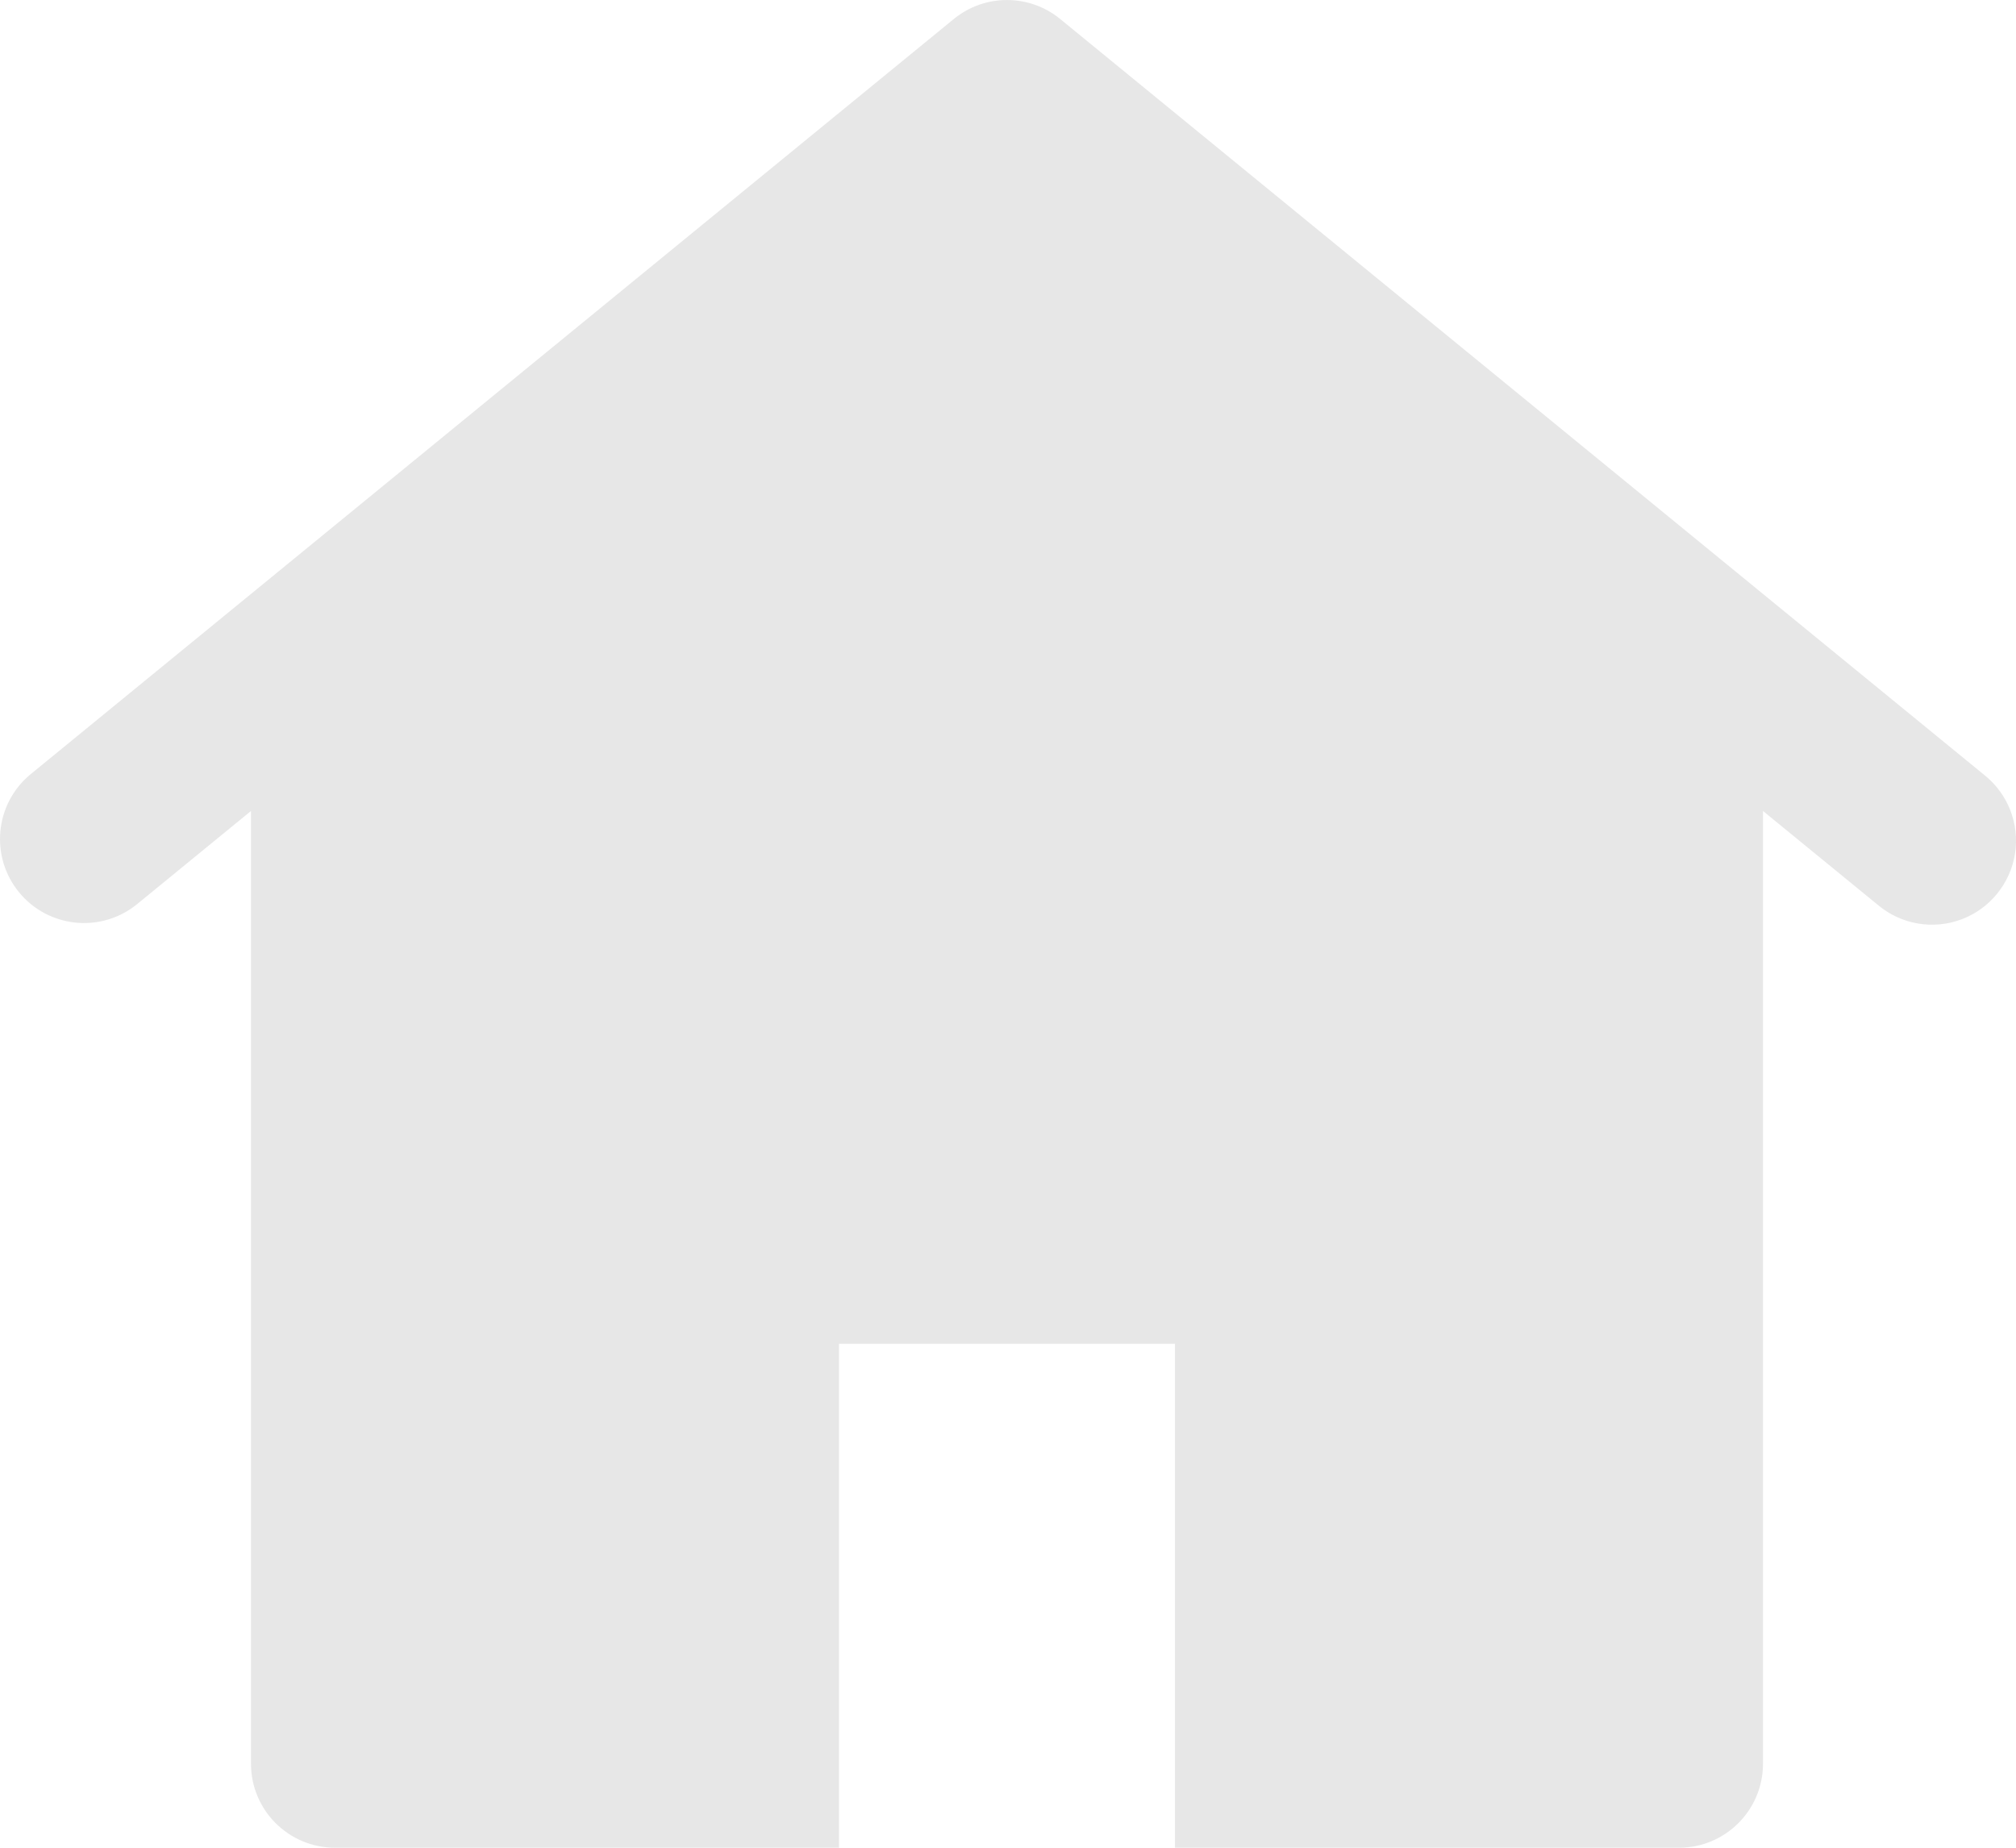
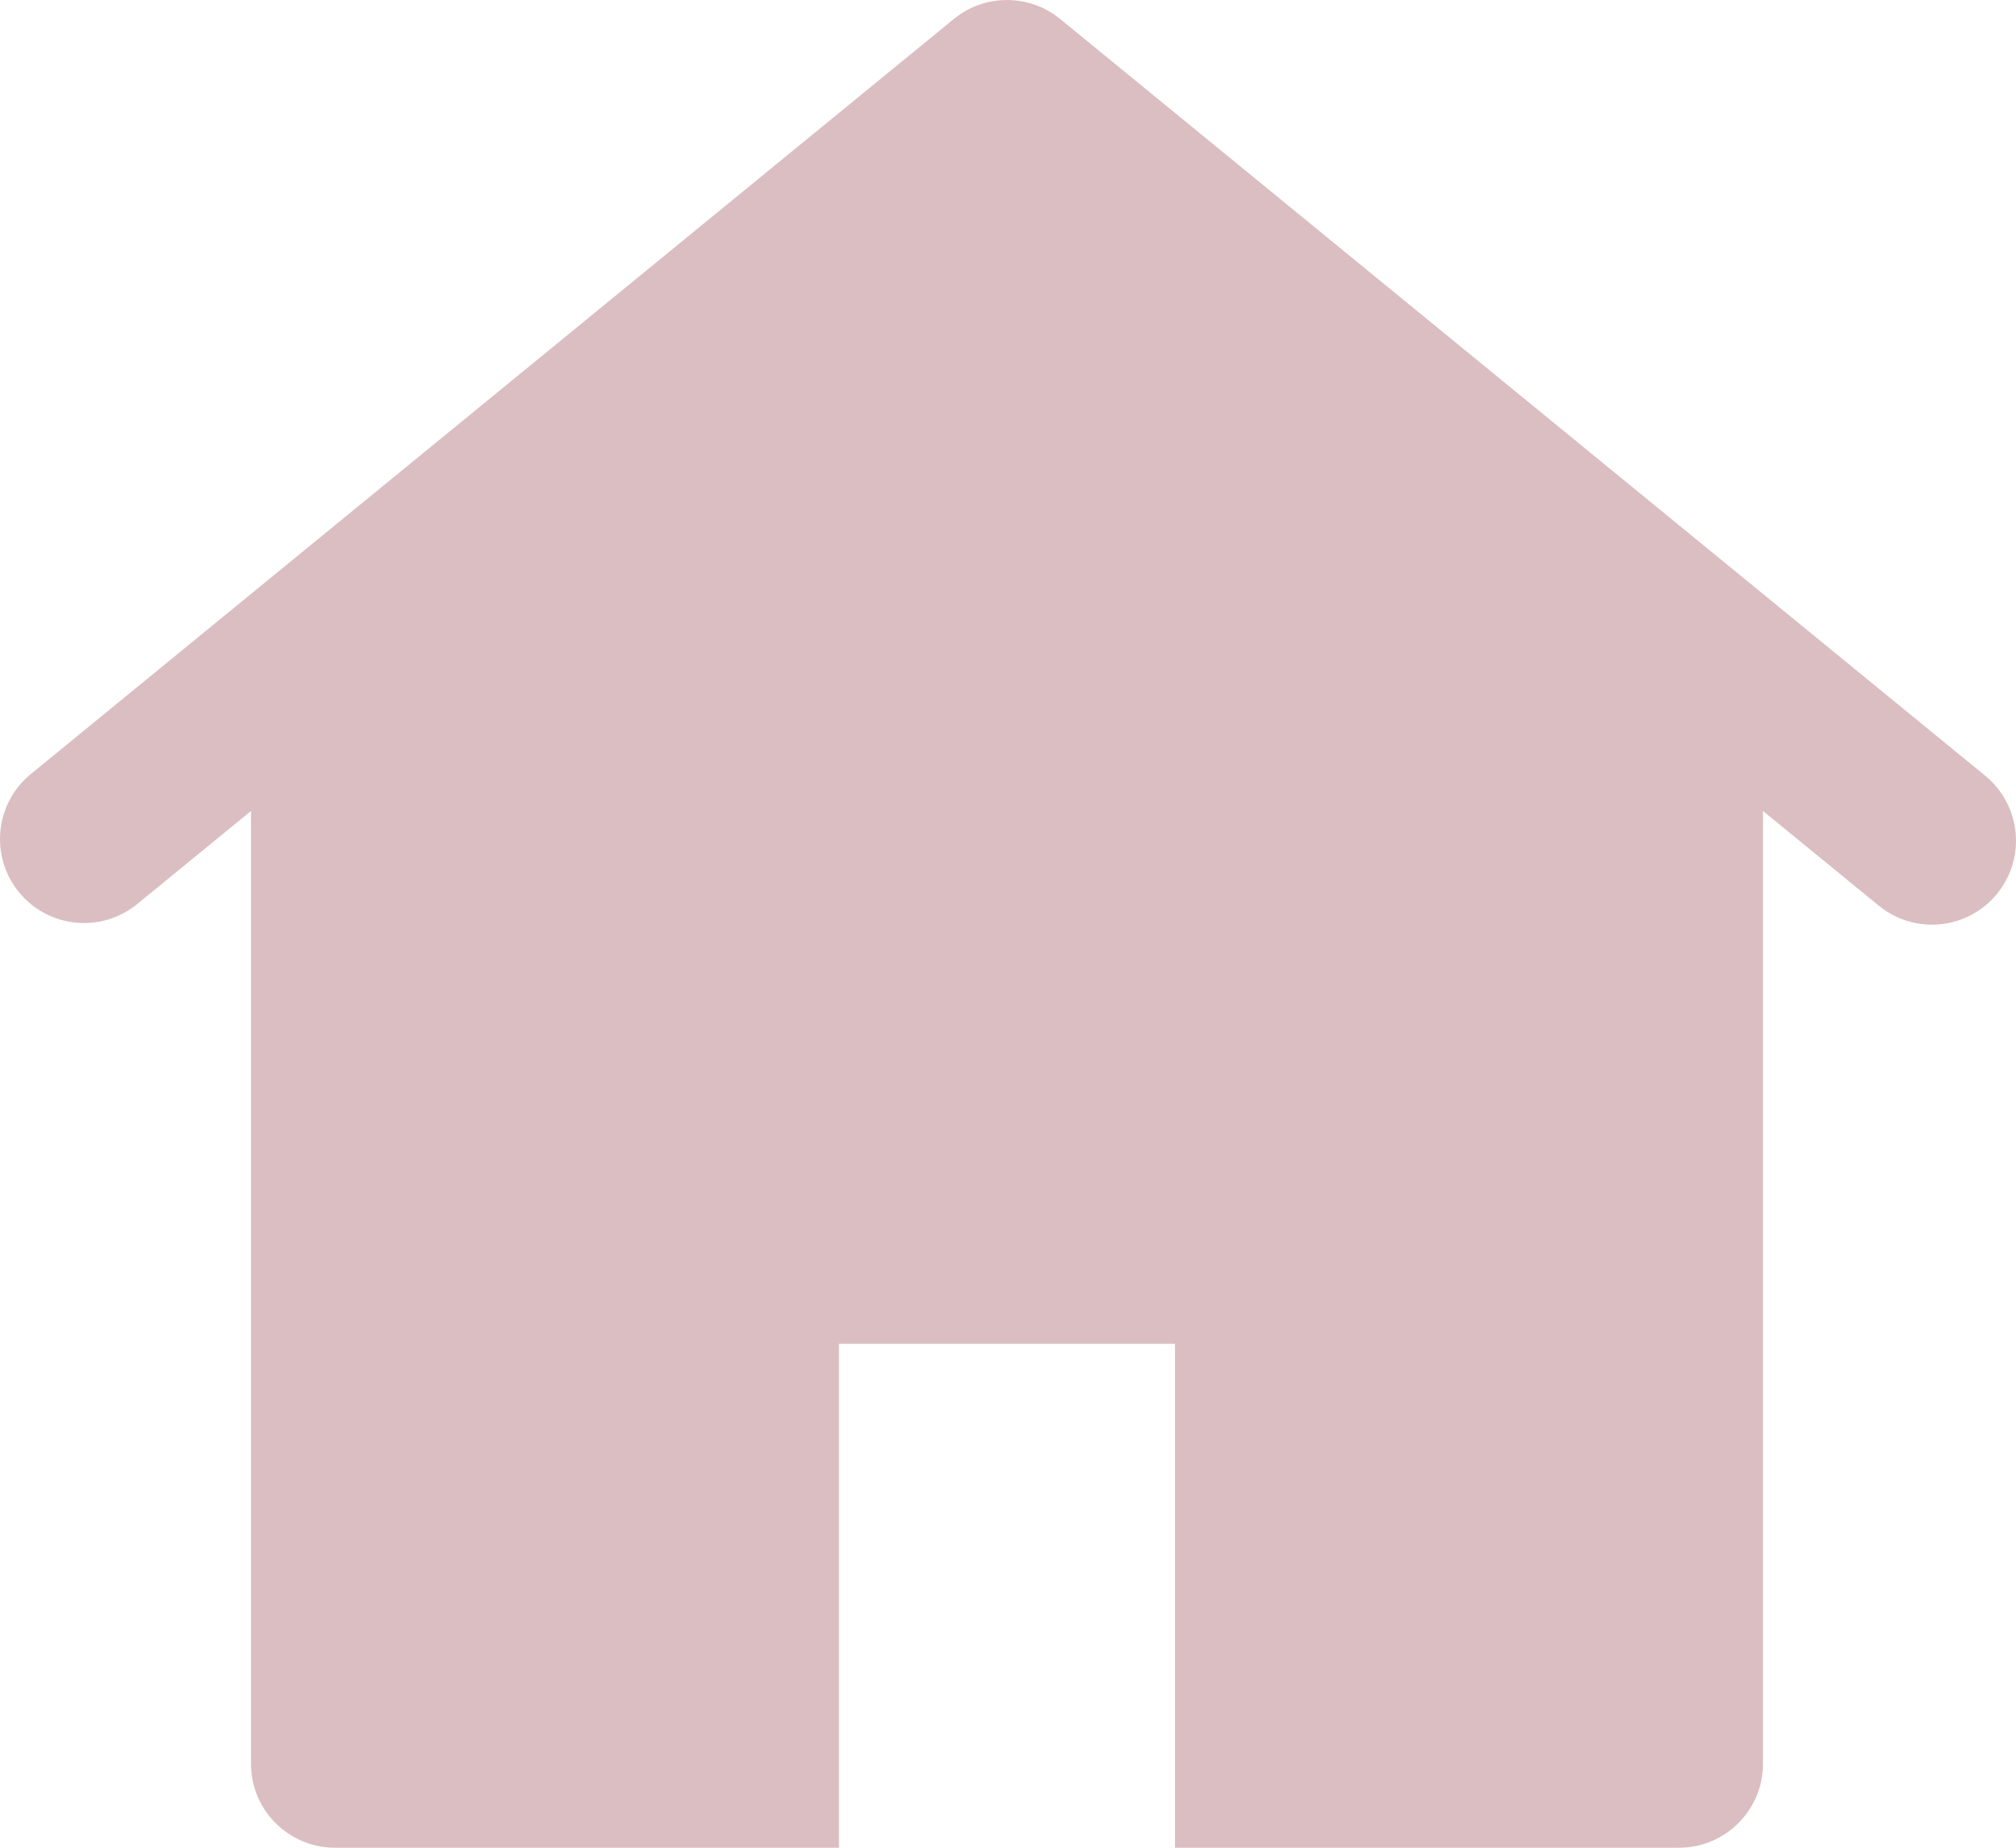
<svg xmlns="http://www.w3.org/2000/svg" width="24px" height="22px" viewBox="0 0 24 22" version="1.1">
  <g id="Page-1" stroke="none" stroke-width="1" fill="none" fill-rule="evenodd">
-     <g id="Artboard-Copy-69" transform="translate(-42, -28)" fill="#E7E7E7">
+     <g id="Artboard-Copy-69" transform="translate(-42, -28)" fill="#862633" fill-opacity="0.3">
      <g id="Tabs/Wallets">
        <g id="Home" transform="translate(13, 1)">
          <g id="Icons/home" transform="translate(29, 27)">
            <path d="M23.621,9.226 L12.621,0.226 C12.253,-0.075 11.723,-0.075 11.355,0.226 L0.355,9.226 C-0.062,9.578 -0.12,10.2 0.226,10.623 C0.572,11.046 1.193,11.113 1.621,10.774 L2.988,9.656 L2.988,21 C2.988,21.552 3.436,22 3.988,22 L9.988,22 L9.988,16 L13.988,16 L13.988,22 L19.988,22 C20.54,22 20.988,21.552 20.988,21 L20.988,9.656 L22.355,10.774 C22.631,11.007 23.011,11.073 23.349,10.947 C23.687,10.821 23.931,10.522 23.988,10.166 C24.044,9.809 23.904,9.45 23.621,9.226 L23.621,9.226 Z" id="Path" />
          </g>
        </g>
      </g>
    </g>
  </g>
</svg>
